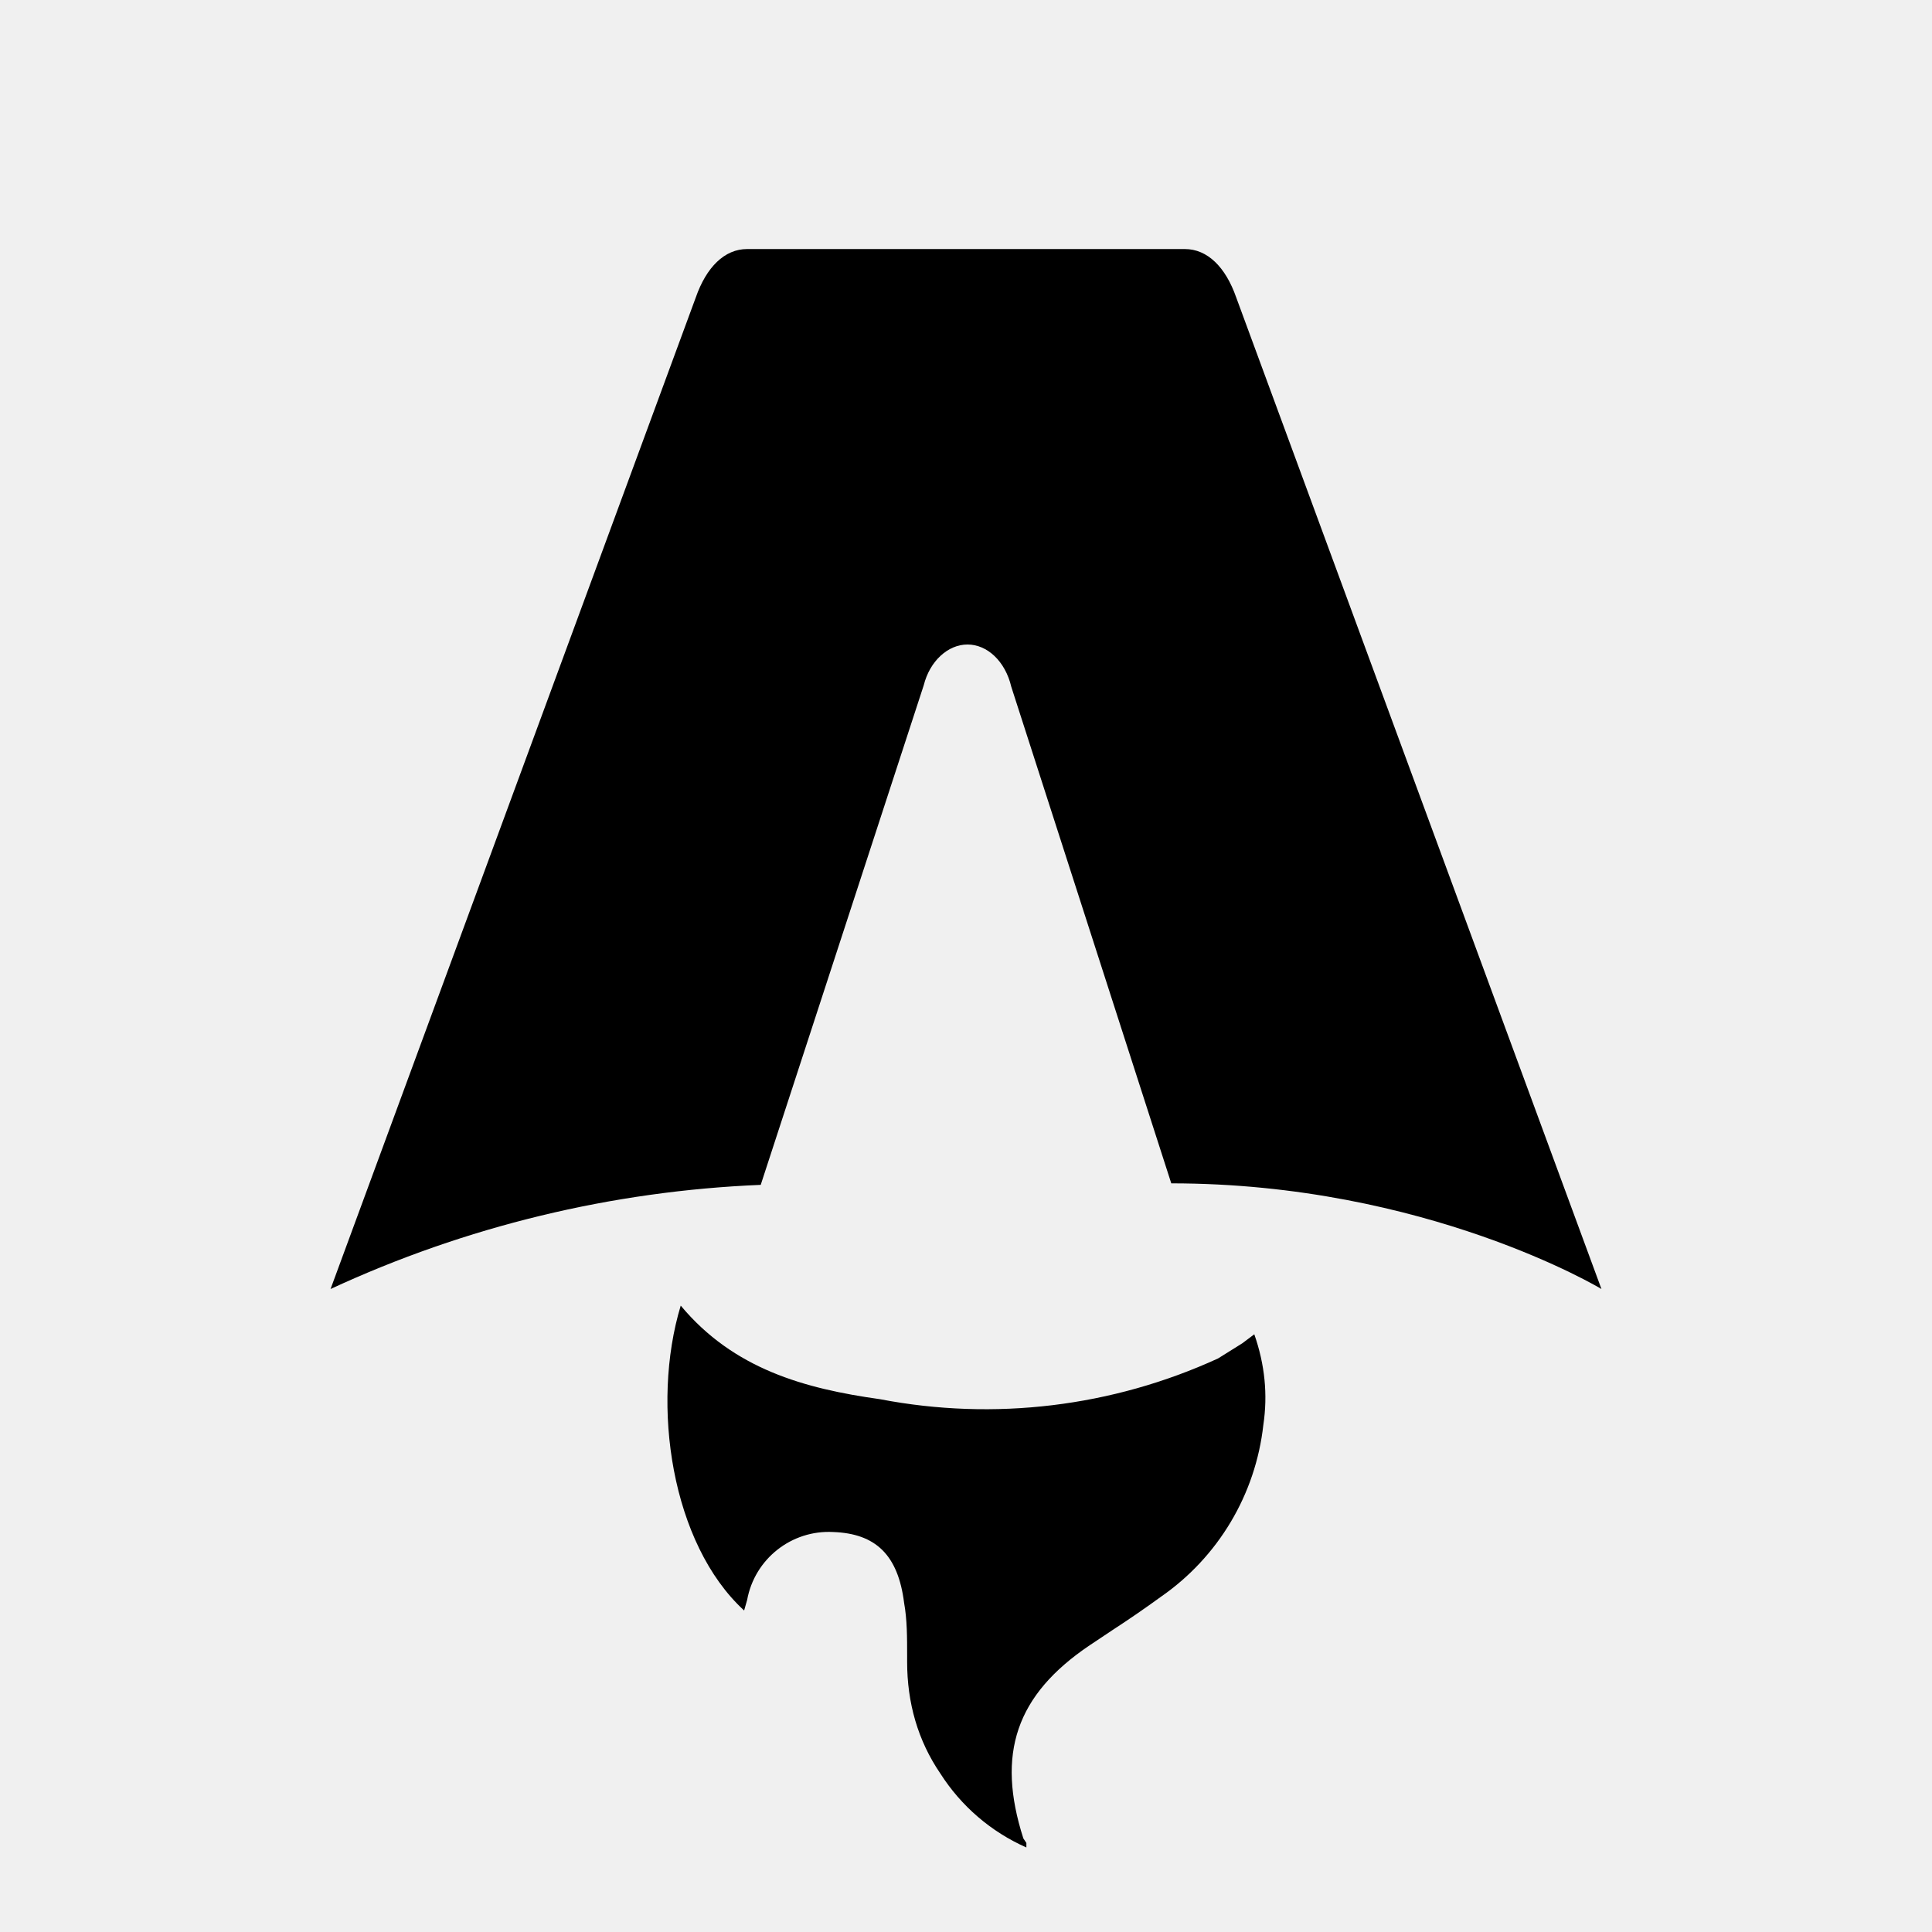
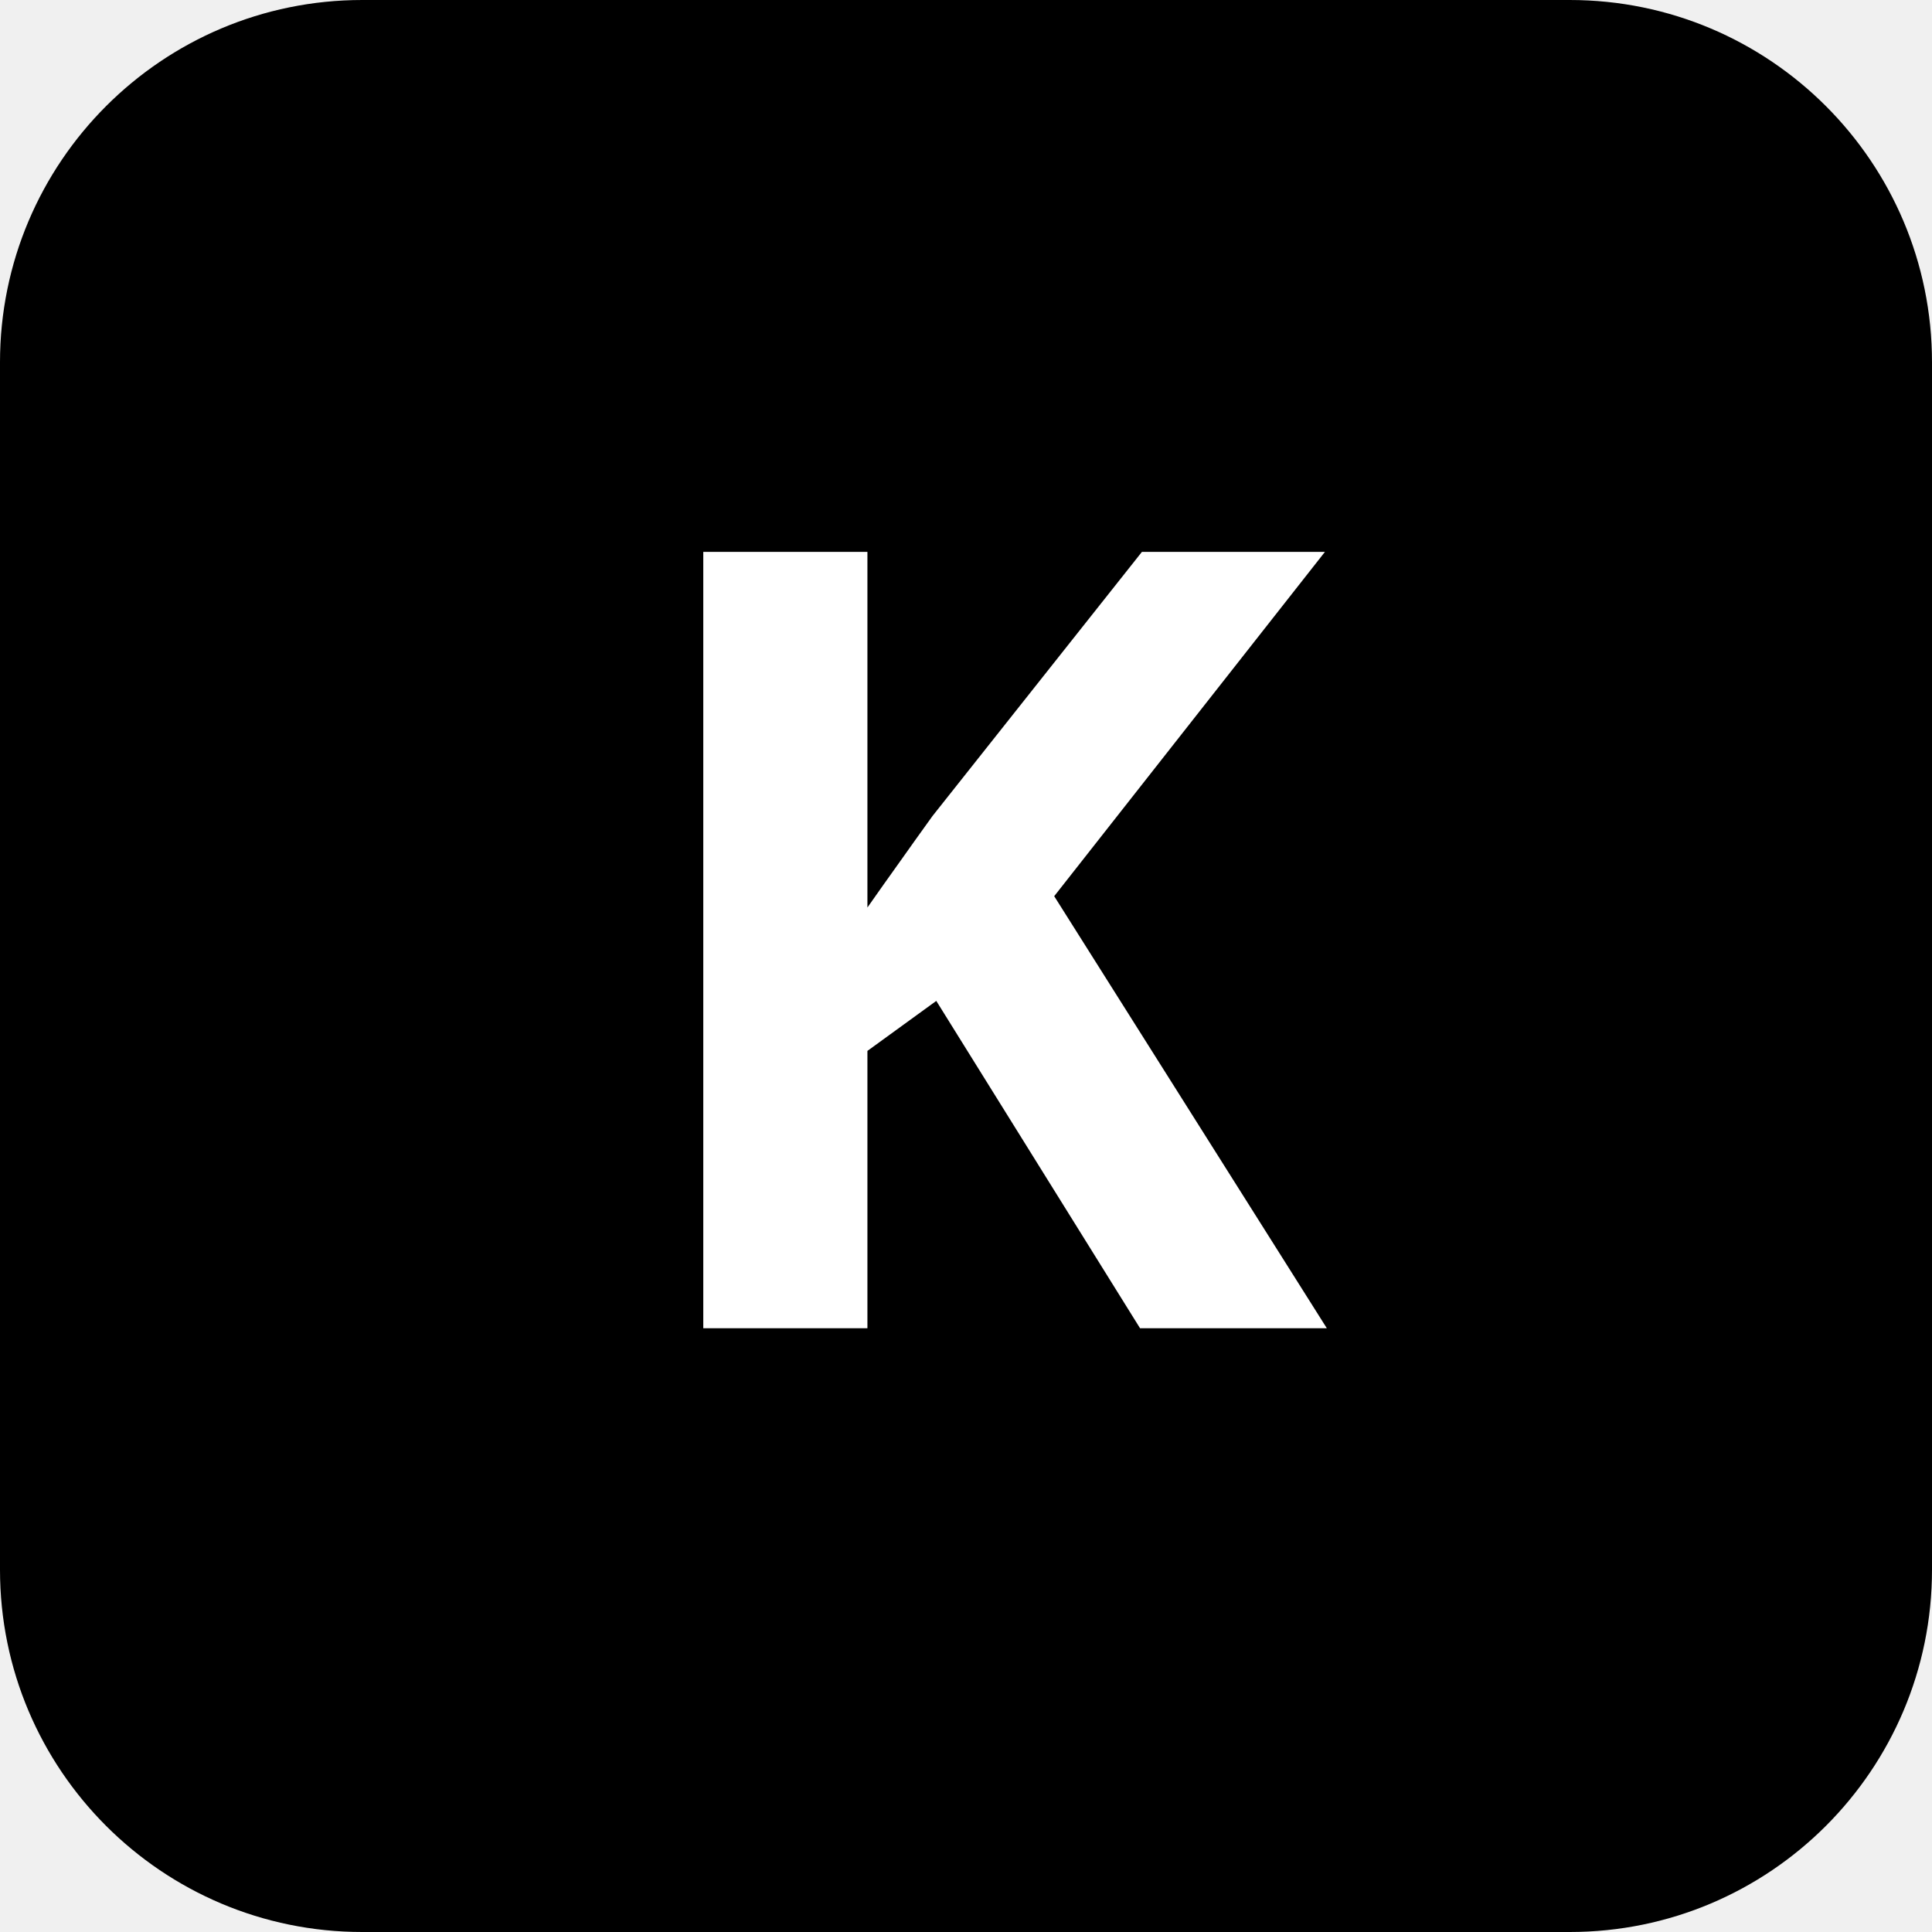
- <svg xmlns="http://www.w3.org/2000/svg" fill="none" viewBox="0 0 128 128">
-   <path d="M50.4 78.5a75.1 75.1 0 0 0-28.5 6.9l24.2-65.7c.7-2 1.9-3.2 3.4-3.2h29c1.5 0 2.7 1.2 3.4 3.2l24.2 65.7s-11.6-7-28.5-7L67 45.5c-.4-1.7-1.6-2.8-2.9-2.8-1.3 0-2.5 1.1-2.9 2.7L50.4 78.5Zm-1.1 28.2Zm-4.2-20.2c-2 6.6-.6 15.8 4.2 20.2a17.5 17.5 0 0 1 .2-.7 5.5 5.5 0 0 1 5.7-4.5c2.8.1 4.3 1.5 4.7 4.7.2 1.1.2 2.3.2 3.5v.4c0 2.7.7 5.2 2.2 7.4a13 13 0 0 0 5.7 4.9v-.3l-.2-.3c-1.8-5.6-.5-9.5 4.4-12.8l1.5-1a73 73 0 0 0 3.2-2.2 16 16 0 0 0 6.8-11.4c.3-2 .1-4-.6-6l-.8.6-1.6 1a37 37 0 0 1-22.4 2.7c-5-.7-9.7-2-13.2-6.2Z" />
-   <style>
-         path { fill: #000; }
-         @media (prefers-color-scheme: dark) {
-             path { fill: #FFF; }
-         }
-     </style>
+ <svg xmlns="http://www.w3.org/2000/svg" viewBox="0 0 32 32">
+   <rect width="32" height="32" rx="6" fill="#000" />
+   <text x="16" y="22" text-anchor="middle" font-family="system-ui" font-weight="700" font-size="18" fill="#fff">K</text>
</svg>
